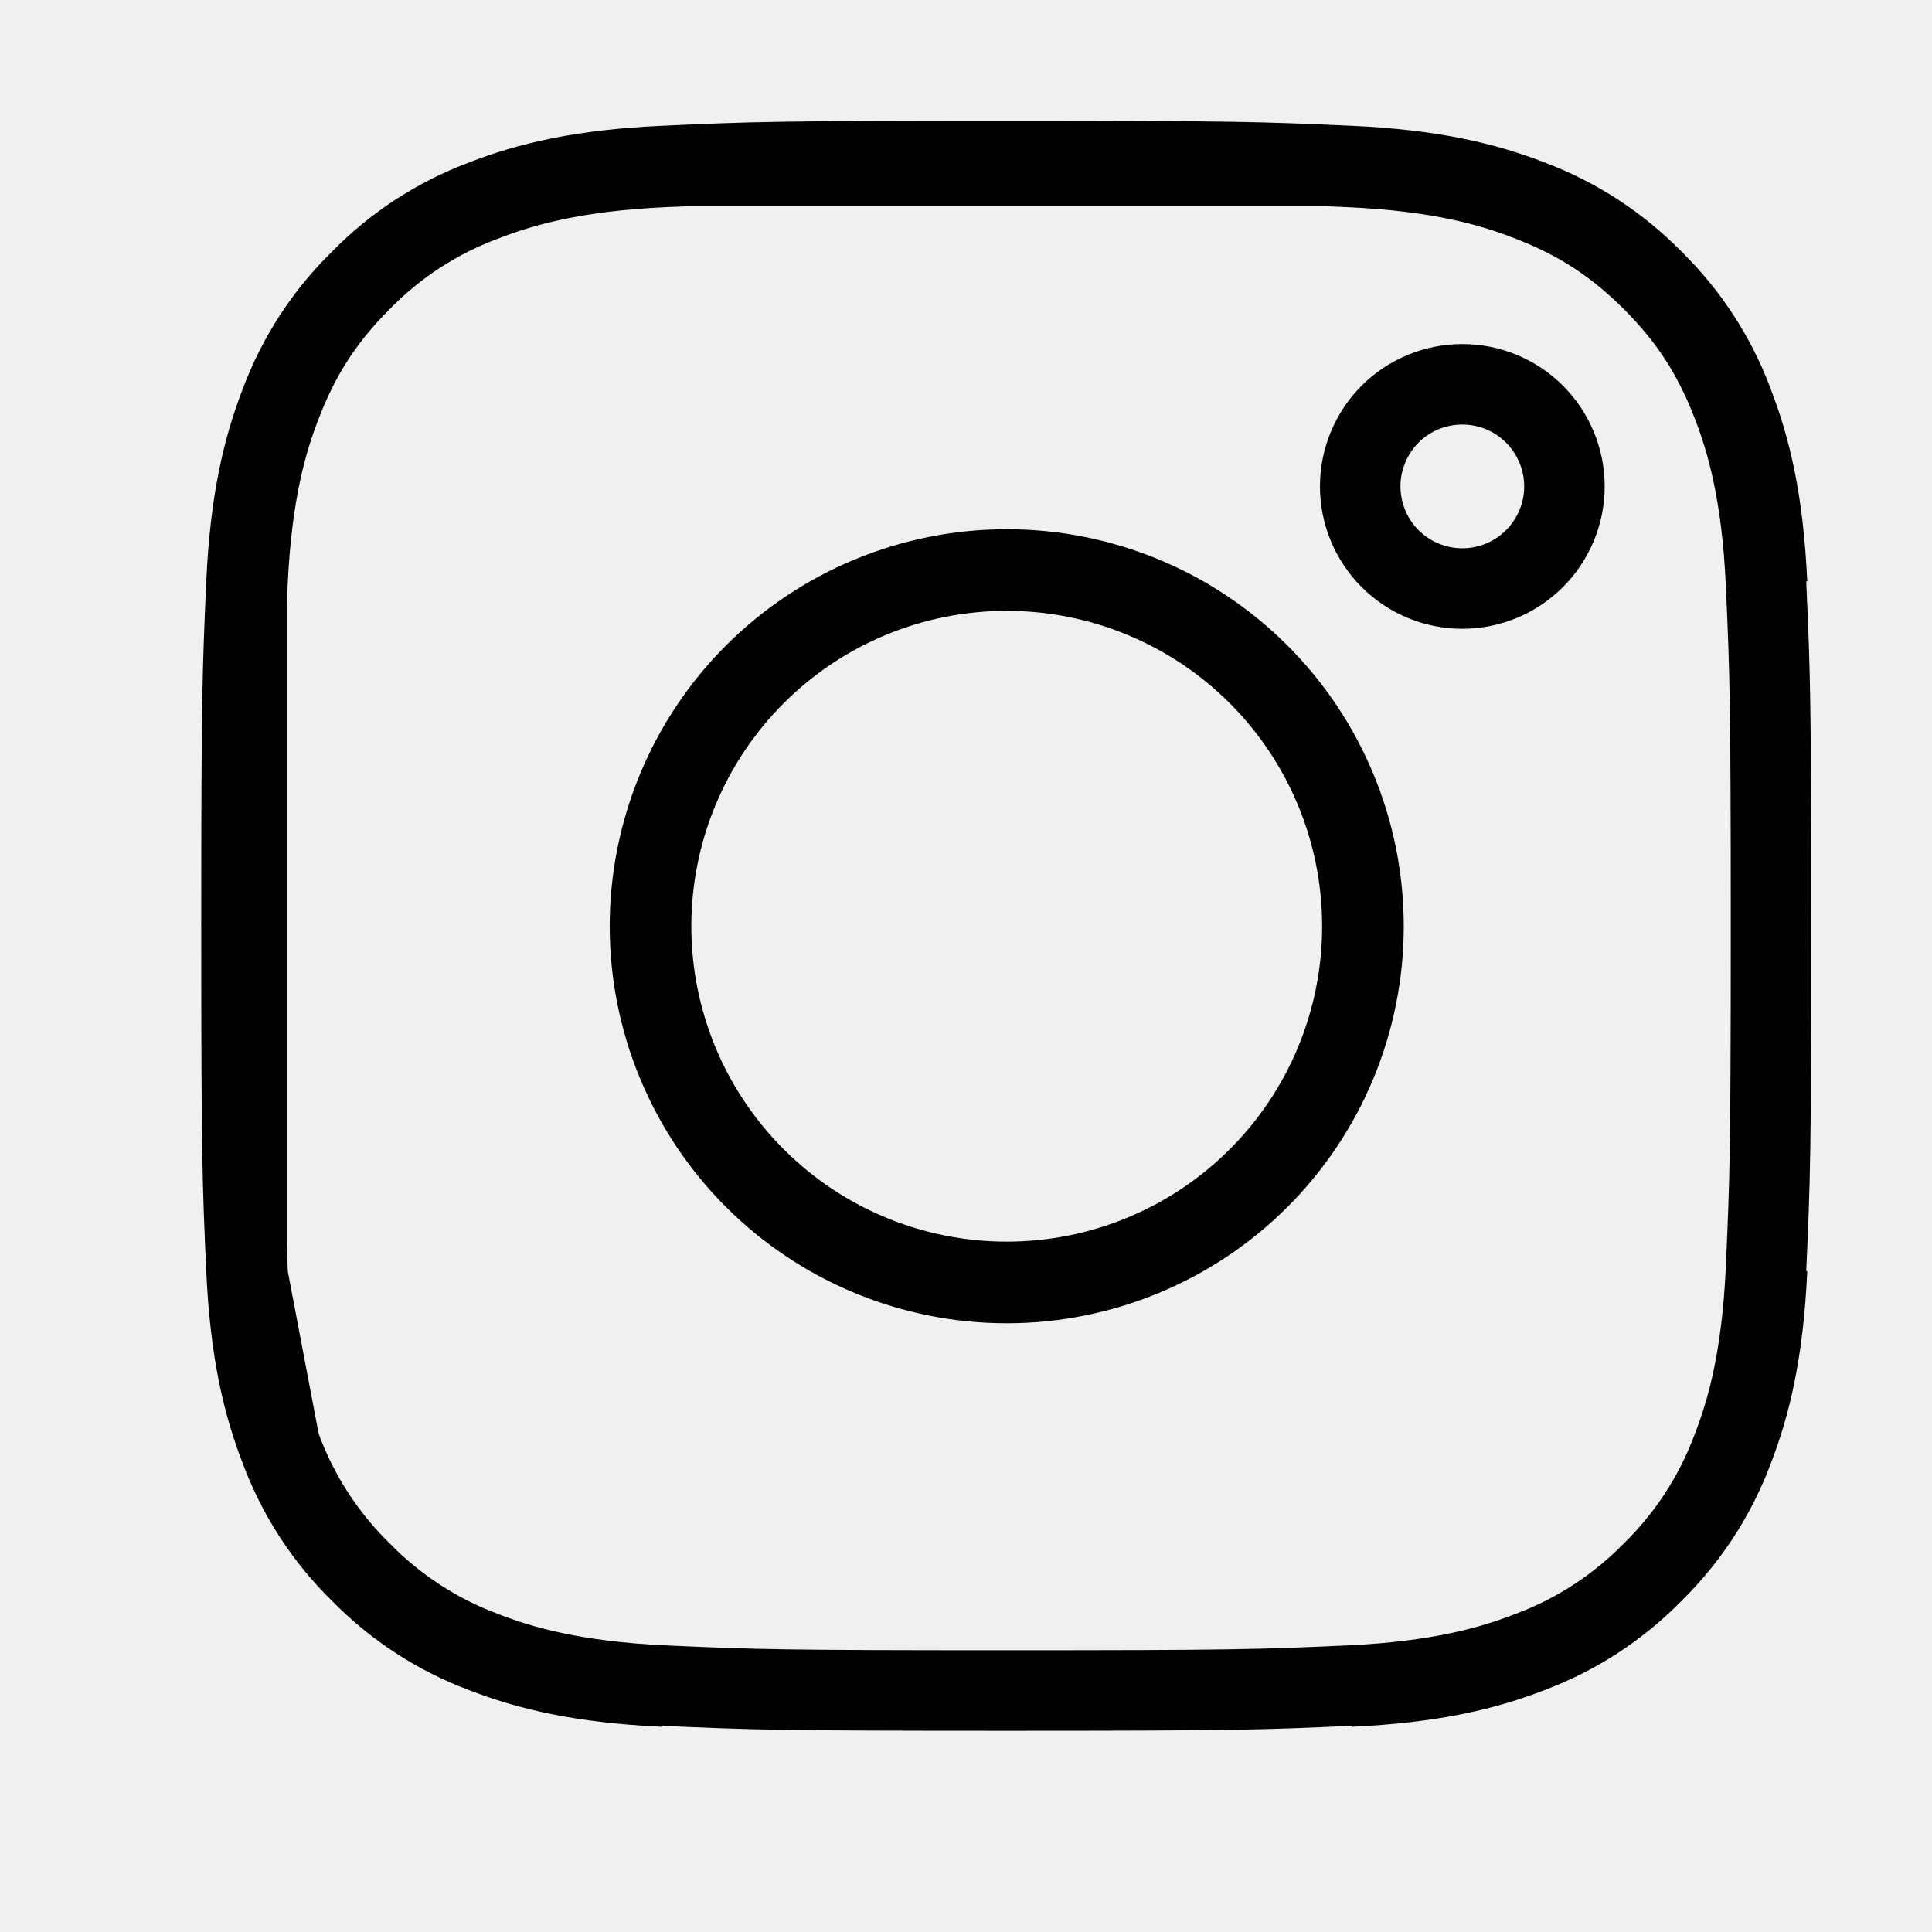
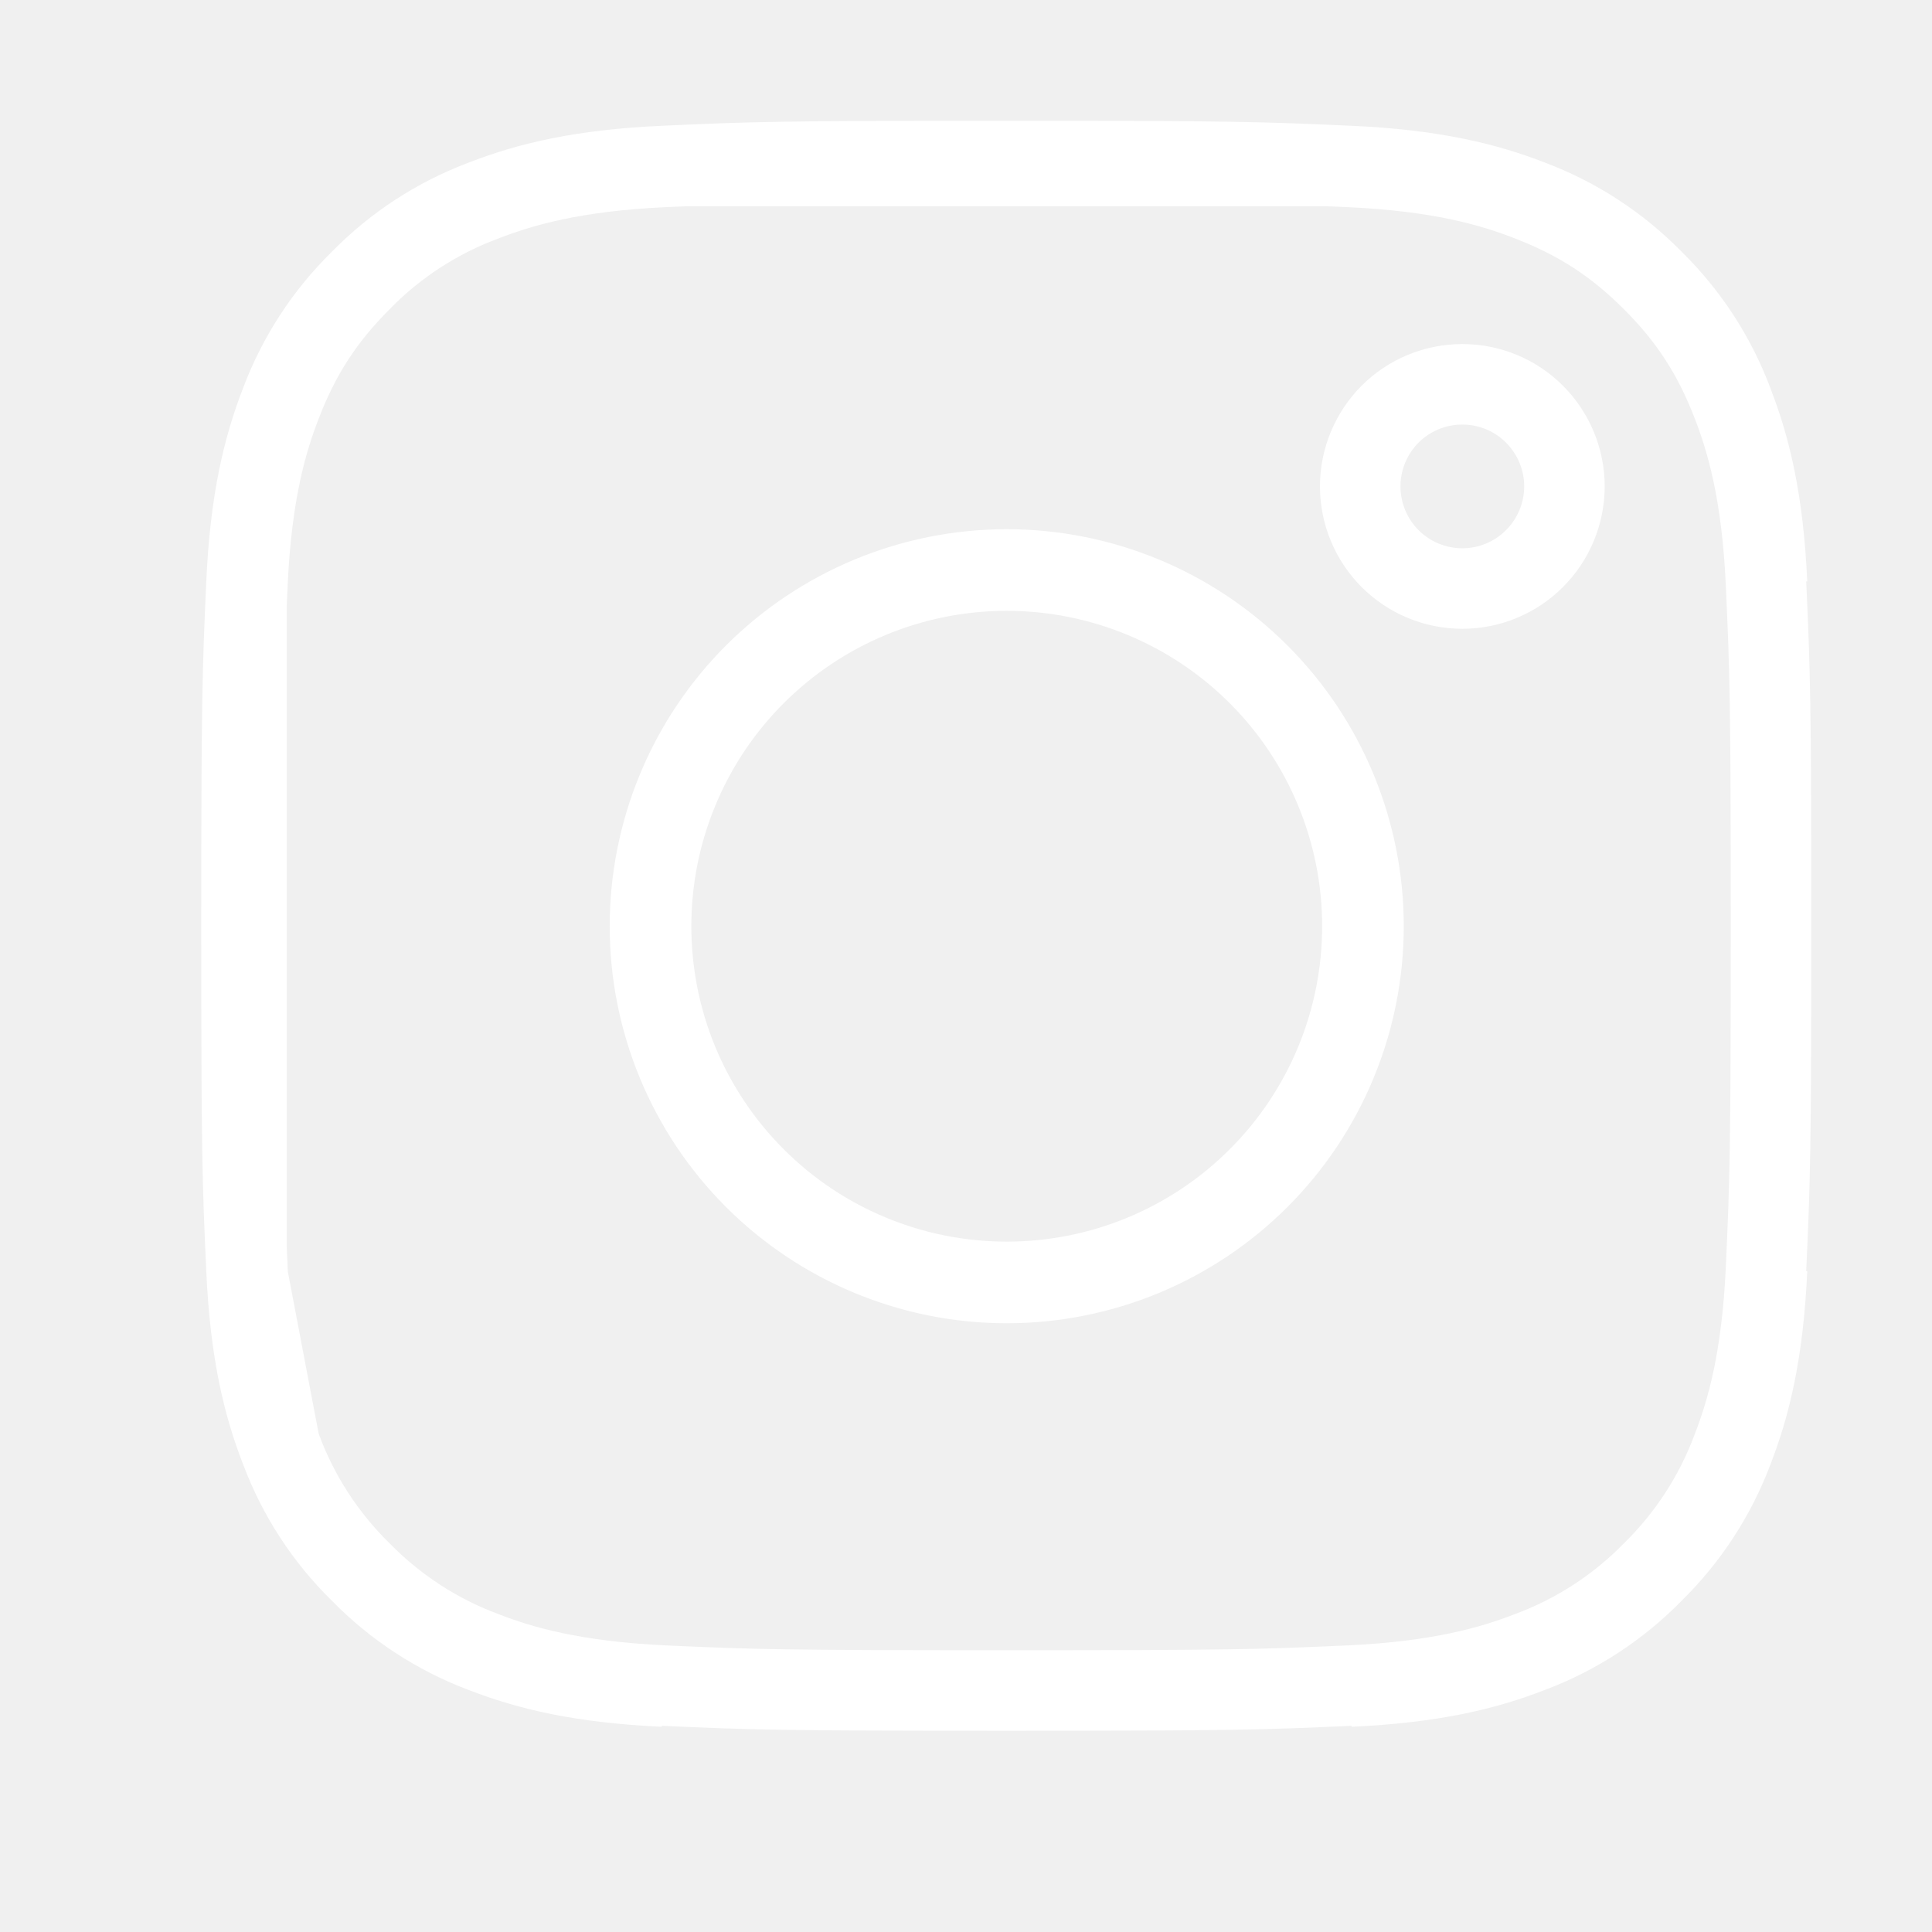
- <svg xmlns="http://www.w3.org/2000/svg" width="800px" height="800px" viewBox="0 0 24 24" fill="none">
-   <path d="M3.062 7.245C3.108 6.223 3.268 5.564 3.485 5.004L3.488 4.996C3.702 4.427 4.038 3.911 4.472 3.485L4.478 3.479L4.484 3.473C4.911 3.038 5.427 2.703 5.996 2.489L6.006 2.485C6.564 2.268 7.222 2.108 8.244 2.062M3.062 7.245C3.013 8.337 3 8.675 3 11.506C3 14.338 3.012 14.676 3.062 15.768M3.062 7.245L3.062 7.52M3.489 18.017C3.703 18.586 4.038 19.102 4.473 19.528L4.479 19.534L4.485 19.54C4.911 19.974 5.427 20.31 5.996 20.525L6.005 20.528C6.564 20.745 7.222 20.904 8.244 20.951M3.489 18.017L3.485 18.007C3.268 17.449 3.108 16.791 3.062 15.768M3.489 18.017L3.476 17.949M3.062 15.768L3.078 15.856M3.062 15.768L3.062 15.492M3.476 17.949L3.078 15.856M3.476 17.949C3.307 17.503 3.133 16.881 3.078 15.856M3.476 17.949C3.482 17.965 3.488 17.98 3.494 17.995C3.708 18.573 4.047 19.095 4.487 19.526C4.917 19.965 5.439 20.305 6.016 20.519C6.479 20.699 7.132 20.887 8.244 20.939C9.367 20.99 9.714 21 12.506 21C15.299 21 15.646 20.99 16.768 20.939C17.882 20.887 18.534 20.698 18.995 20.519C19.573 20.305 20.095 19.966 20.526 19.526C20.965 19.095 21.305 18.573 21.519 17.996C21.699 17.533 21.887 16.881 21.938 15.768C21.989 14.645 22 14.298 22 11.506C22 8.715 21.989 8.367 21.938 7.244C21.887 6.124 21.696 5.472 21.516 5.01C21.281 4.403 20.983 3.944 20.525 3.486C20.068 3.03 19.61 2.732 19.003 2.497C18.54 2.315 17.887 2.125 16.768 2.074C16.671 2.07 16.58 2.066 16.492 2.062M3.078 15.856C3.077 15.827 3.075 15.798 3.074 15.768C3.07 15.671 3.065 15.58 3.062 15.492M8.244 2.062C9.337 2.012 9.675 2 12.506 2C15.337 2 15.676 2.013 16.767 2.062M8.244 2.062L8.521 2.062M16.767 2.062L16.492 2.062M16.767 2.062C17.79 2.108 18.449 2.268 19.009 2.485L19.016 2.488C19.585 2.702 20.101 3.038 20.528 3.472L20.534 3.478L20.54 3.484C20.974 3.911 21.31 4.426 21.524 4.996L21.527 5.006C21.745 5.564 21.904 6.222 21.951 7.245M8.521 2.062L16.492 2.062M8.521 2.062C9.445 2.021 9.957 2.013 12.506 2.013C15.056 2.013 15.567 2.021 16.492 2.062M8.521 2.062C8.433 2.066 8.341 2.07 8.244 2.074C7.13 2.125 6.478 2.315 6.017 2.494C5.438 2.708 4.913 3.049 4.482 3.492C4.028 3.948 3.731 4.404 3.497 5.009C3.315 5.473 3.125 6.126 3.074 7.244C3.07 7.341 3.065 7.433 3.062 7.52M21.951 15.768C21.904 16.791 21.745 17.449 21.528 18.008L21.525 18.016C21.31 18.586 20.974 19.101 20.54 19.528L20.534 19.534L20.528 19.54C20.102 19.974 19.586 20.31 19.017 20.524L19.007 20.528C18.449 20.745 17.791 20.904 16.768 20.951M3.062 15.492C3.021 14.567 3.013 14.056 3.013 11.506C3.013 8.956 3.021 8.445 3.062 7.52M3.062 15.492L3.062 7.52M10.816 15.588C11.351 15.81 11.926 15.924 12.506 15.924C13.678 15.924 14.802 15.459 15.63 14.63C16.459 13.802 16.924 12.678 16.924 11.506C16.924 10.335 16.459 9.211 15.63 8.382C14.802 7.554 13.678 7.088 12.506 7.088C11.926 7.088 11.351 7.202 10.816 7.424C10.279 7.646 9.792 7.972 9.382 8.382C8.972 8.792 8.646 9.279 8.424 9.816C8.202 10.351 8.088 10.926 8.088 11.506C8.088 12.086 8.202 12.661 8.424 13.197C8.646 13.733 8.972 14.22 9.382 14.63C9.792 15.041 10.279 15.366 10.816 15.588ZM9.372 8.372C10.204 7.541 11.331 7.074 12.506 7.074C13.682 7.074 14.809 7.541 15.64 8.372C16.471 9.203 16.938 10.331 16.938 11.506C16.938 12.682 16.471 13.809 15.64 14.64C14.809 15.471 13.682 15.938 12.506 15.938C11.331 15.938 10.204 15.471 9.372 14.64C8.541 13.809 8.074 12.682 8.074 11.506C8.074 10.331 8.541 9.203 9.372 8.372ZM19.434 6.042C19.434 6.379 19.3 6.701 19.062 6.939C18.825 7.177 18.502 7.311 18.166 7.311C17.829 7.311 17.506 7.177 17.268 6.939C17.031 6.701 16.897 6.379 16.897 6.042C16.897 5.706 17.031 5.383 17.268 5.145C17.506 4.907 17.829 4.774 18.166 4.774C18.502 4.774 18.825 4.907 19.062 5.145C19.3 5.383 19.434 5.706 19.434 6.042Z" stroke="#000000" stroke-linejoin="round" />
+ <svg xmlns="http://www.w3.org/2000/svg" width="26" height="26" viewBox="0 0 24 24" fill="none">
+   <path d="M3.062 7.245C3.108 6.223 3.268 5.564 3.485 5.004L3.488 4.996C3.702 4.427 4.038 3.911 4.472 3.485L4.478 3.479L4.484 3.473C4.911 3.038 5.427 2.703 5.996 2.489L6.006 2.485C6.564 2.268 7.222 2.108 8.244 2.062M3.062 7.245C3.013 8.337 3 8.675 3 11.506C3 14.338 3.012 14.676 3.062 15.768M3.062 7.245L3.062 7.52M3.489 18.017C3.703 18.586 4.038 19.102 4.473 19.528L4.479 19.534L4.485 19.54C4.911 19.974 5.427 20.31 5.996 20.525L6.005 20.528C6.564 20.745 7.222 20.904 8.244 20.951M3.489 18.017L3.485 18.007C3.268 17.449 3.108 16.791 3.062 15.768M3.489 18.017L3.476 17.949M3.062 15.768L3.078 15.856M3.062 15.768L3.062 15.492M3.476 17.949L3.078 15.856M3.476 17.949C3.307 17.503 3.133 16.881 3.078 15.856M3.476 17.949C3.482 17.965 3.488 17.98 3.494 17.995C3.708 18.573 4.047 19.095 4.487 19.526C4.917 19.965 5.439 20.305 6.016 20.519C6.479 20.699 7.132 20.887 8.244 20.939C9.367 20.99 9.714 21 12.506 21C15.299 21 15.646 20.99 16.768 20.939C17.882 20.887 18.534 20.698 18.995 20.519C19.573 20.305 20.095 19.966 20.526 19.526C20.965 19.095 21.305 18.573 21.519 17.996C21.699 17.533 21.887 16.881 21.938 15.768C21.989 14.645 22 14.298 22 11.506C22 8.715 21.989 8.367 21.938 7.244C21.887 6.124 21.696 5.472 21.516 5.01C21.281 4.403 20.983 3.944 20.525 3.486C20.068 3.03 19.61 2.732 19.003 2.497C18.54 2.315 17.887 2.125 16.768 2.074C16.671 2.07 16.58 2.066 16.492 2.062M3.078 15.856C3.077 15.827 3.075 15.798 3.074 15.768C3.07 15.671 3.065 15.58 3.062 15.492M8.244 2.062C9.337 2.012 9.675 2 12.506 2C15.337 2 15.676 2.013 16.767 2.062M8.244 2.062L8.521 2.062M16.767 2.062L16.492 2.062M16.767 2.062C17.79 2.108 18.449 2.268 19.009 2.485L19.016 2.488C19.585 2.702 20.101 3.038 20.528 3.472L20.534 3.478L20.54 3.484C20.974 3.911 21.31 4.426 21.524 4.996L21.527 5.006C21.745 5.564 21.904 6.222 21.951 7.245M8.521 2.062L16.492 2.062M8.521 2.062C9.445 2.021 9.957 2.013 12.506 2.013C15.056 2.013 15.567 2.021 16.492 2.062M8.521 2.062C8.433 2.066 8.341 2.07 8.244 2.074C7.13 2.125 6.478 2.315 6.017 2.494C5.438 2.708 4.913 3.049 4.482 3.492C4.028 3.948 3.731 4.404 3.497 5.009C3.315 5.473 3.125 6.126 3.074 7.244C3.07 7.341 3.065 7.433 3.062 7.52M21.951 15.768C21.904 16.791 21.745 17.449 21.528 18.008L21.525 18.016C21.31 18.586 20.974 19.101 20.54 19.528L20.534 19.534L20.528 19.54C20.102 19.974 19.586 20.31 19.017 20.524L19.007 20.528C18.449 20.745 17.791 20.904 16.768 20.951M3.062 15.492C3.021 14.567 3.013 14.056 3.013 11.506C3.013 8.956 3.021 8.445 3.062 7.52M3.062 15.492L3.062 7.52M10.816 15.588C11.351 15.81 11.926 15.924 12.506 15.924C13.678 15.924 14.802 15.459 15.63 14.63C16.459 13.802 16.924 12.678 16.924 11.506C16.924 10.335 16.459 9.211 15.63 8.382C14.802 7.554 13.678 7.088 12.506 7.088C11.926 7.088 11.351 7.202 10.816 7.424C10.279 7.646 9.792 7.972 9.382 8.382C8.972 8.792 8.646 9.279 8.424 9.816C8.202 10.351 8.088 10.926 8.088 11.506C8.088 12.086 8.202 12.661 8.424 13.197C8.646 13.733 8.972 14.22 9.382 14.63C9.792 15.041 10.279 15.366 10.816 15.588ZM9.372 8.372C10.204 7.541 11.331 7.074 12.506 7.074C13.682 7.074 14.809 7.541 15.64 8.372C16.471 9.203 16.938 10.331 16.938 11.506C16.938 12.682 16.471 13.809 15.64 14.64C14.809 15.471 13.682 15.938 12.506 15.938C11.331 15.938 10.204 15.471 9.372 14.64C8.541 13.809 8.074 12.682 8.074 11.506C8.074 10.331 8.541 9.203 9.372 8.372ZM19.434 6.042C19.434 6.379 19.3 6.701 19.062 6.939C18.825 7.177 18.502 7.311 18.166 7.311C17.829 7.311 17.506 7.177 17.268 6.939C17.031 6.701 16.897 6.379 16.897 6.042C16.897 5.706 17.031 5.383 17.268 5.145C17.506 4.907 17.829 4.774 18.166 4.774C18.502 4.774 18.825 4.907 19.062 5.145C19.3 5.383 19.434 5.706 19.434 6.042Z" stroke="#fff" stroke-linejoin="round" />
</svg>
